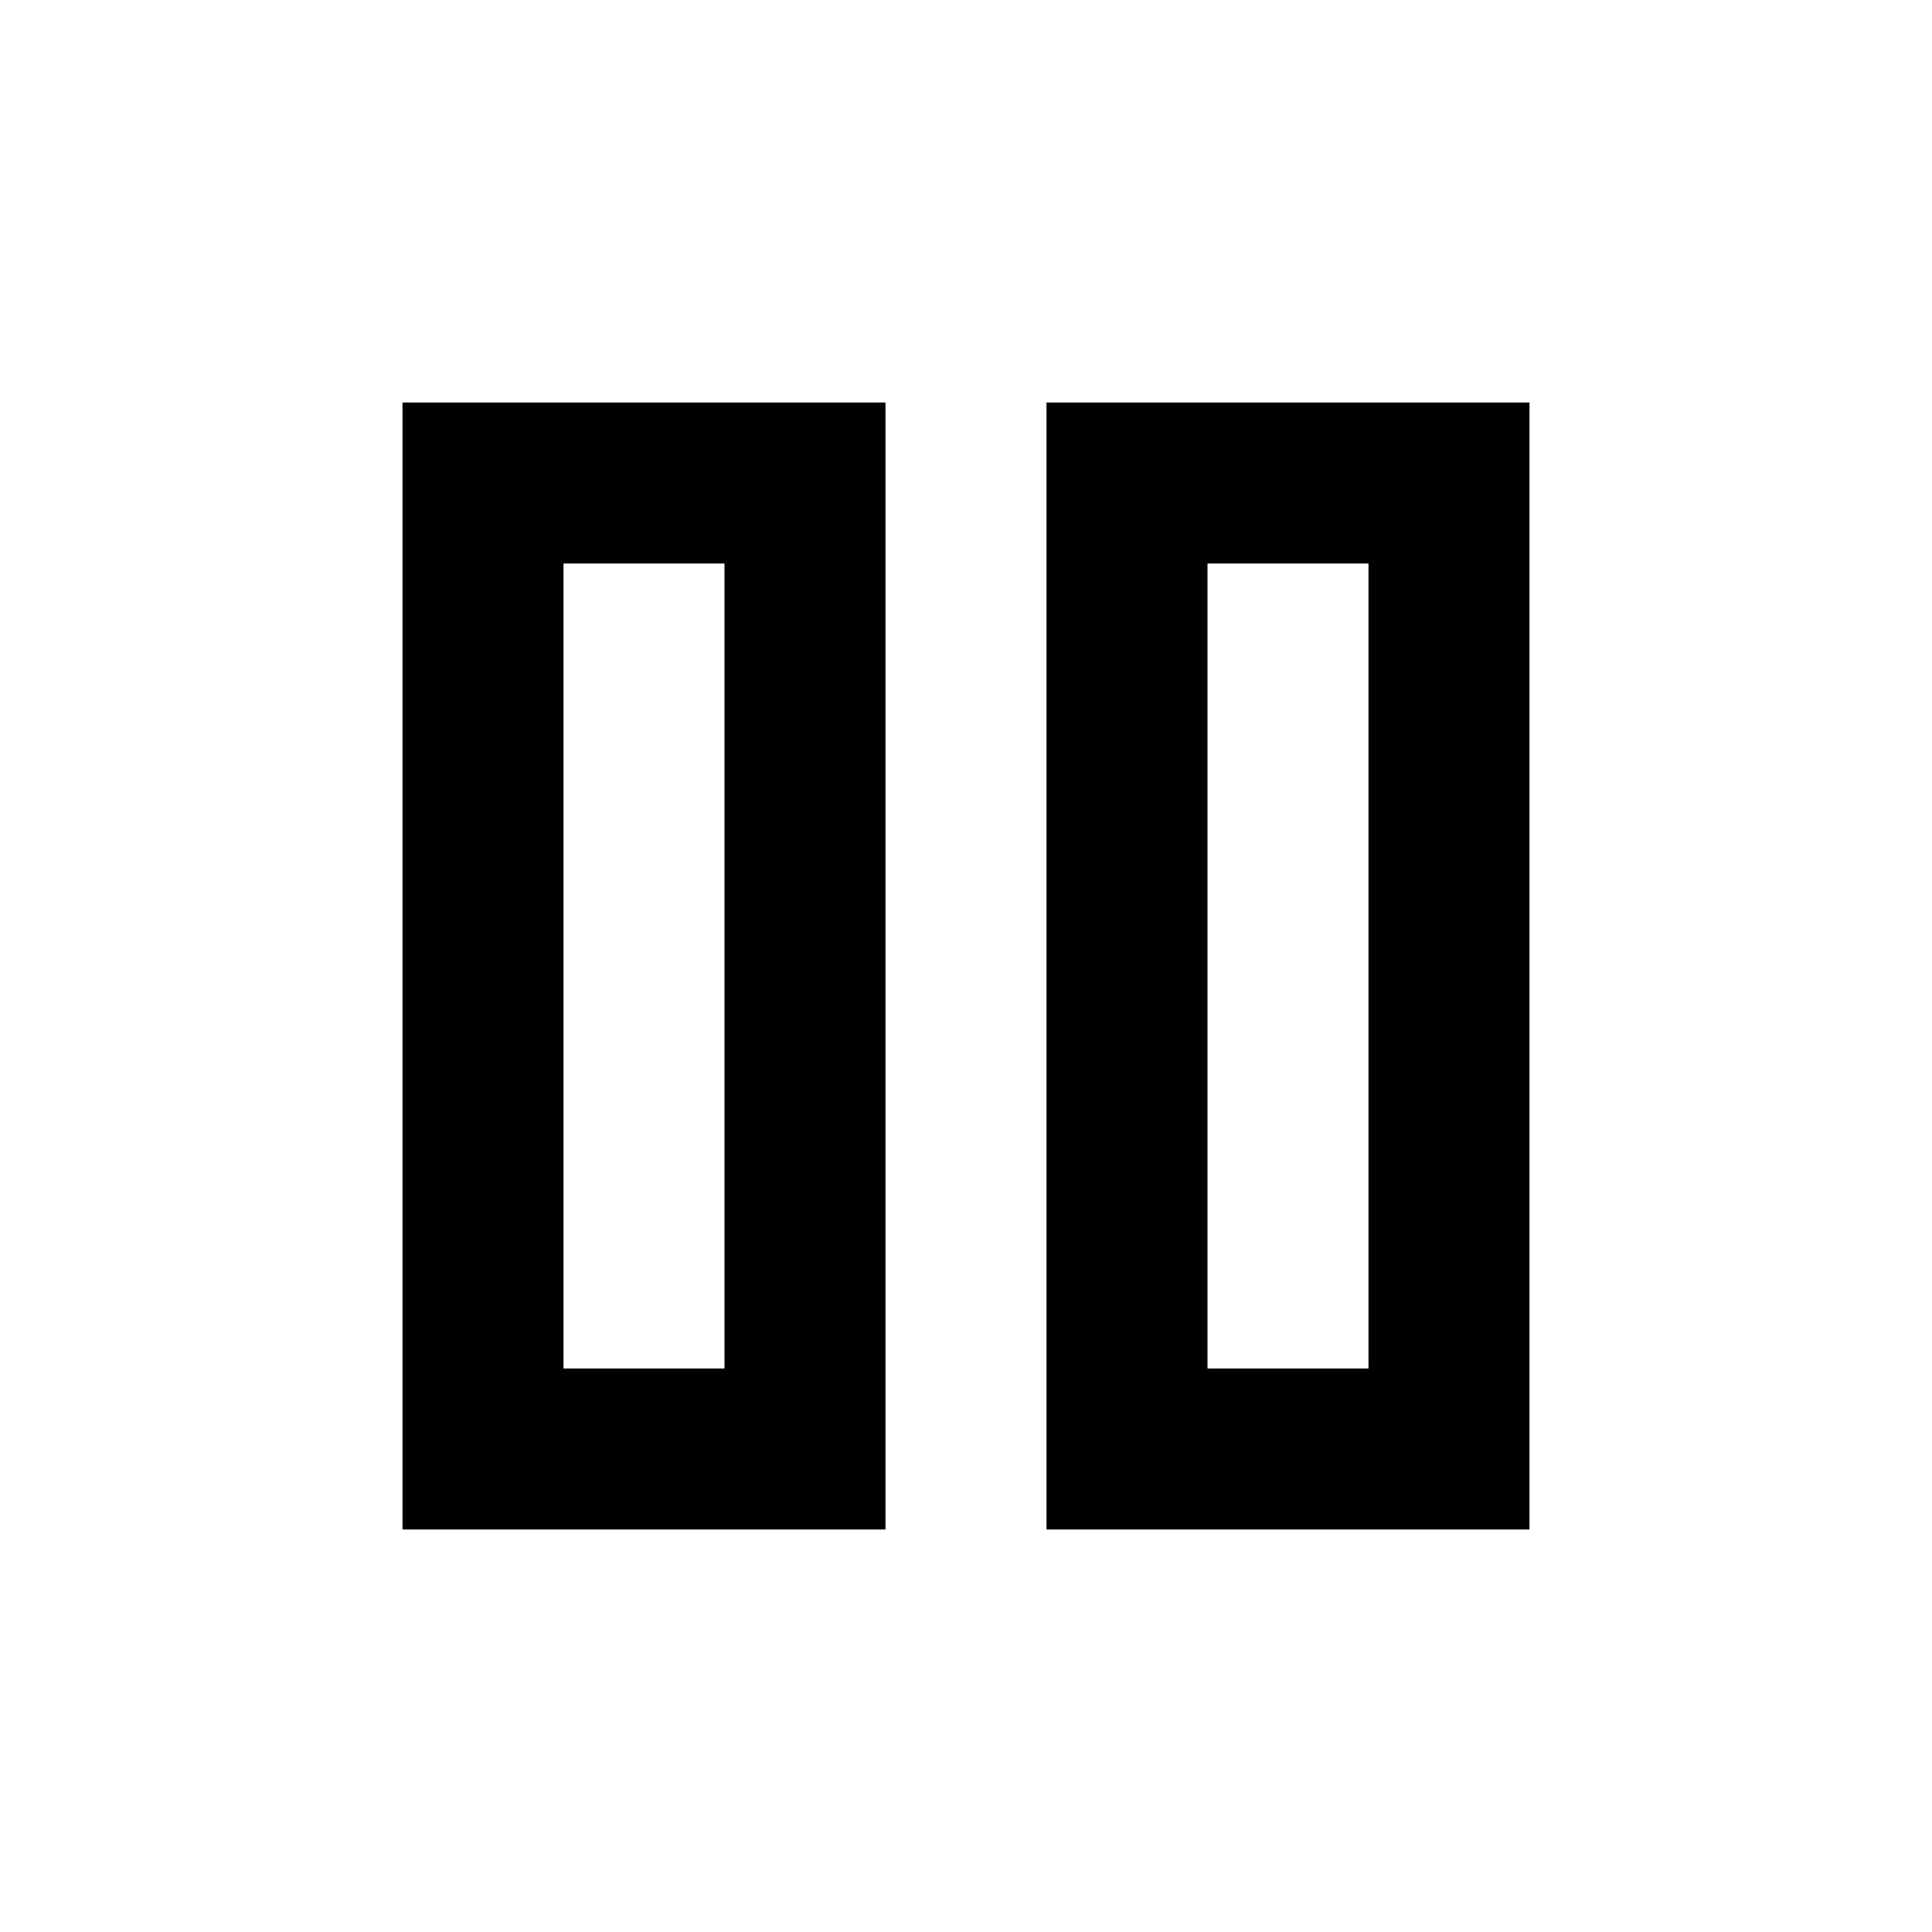
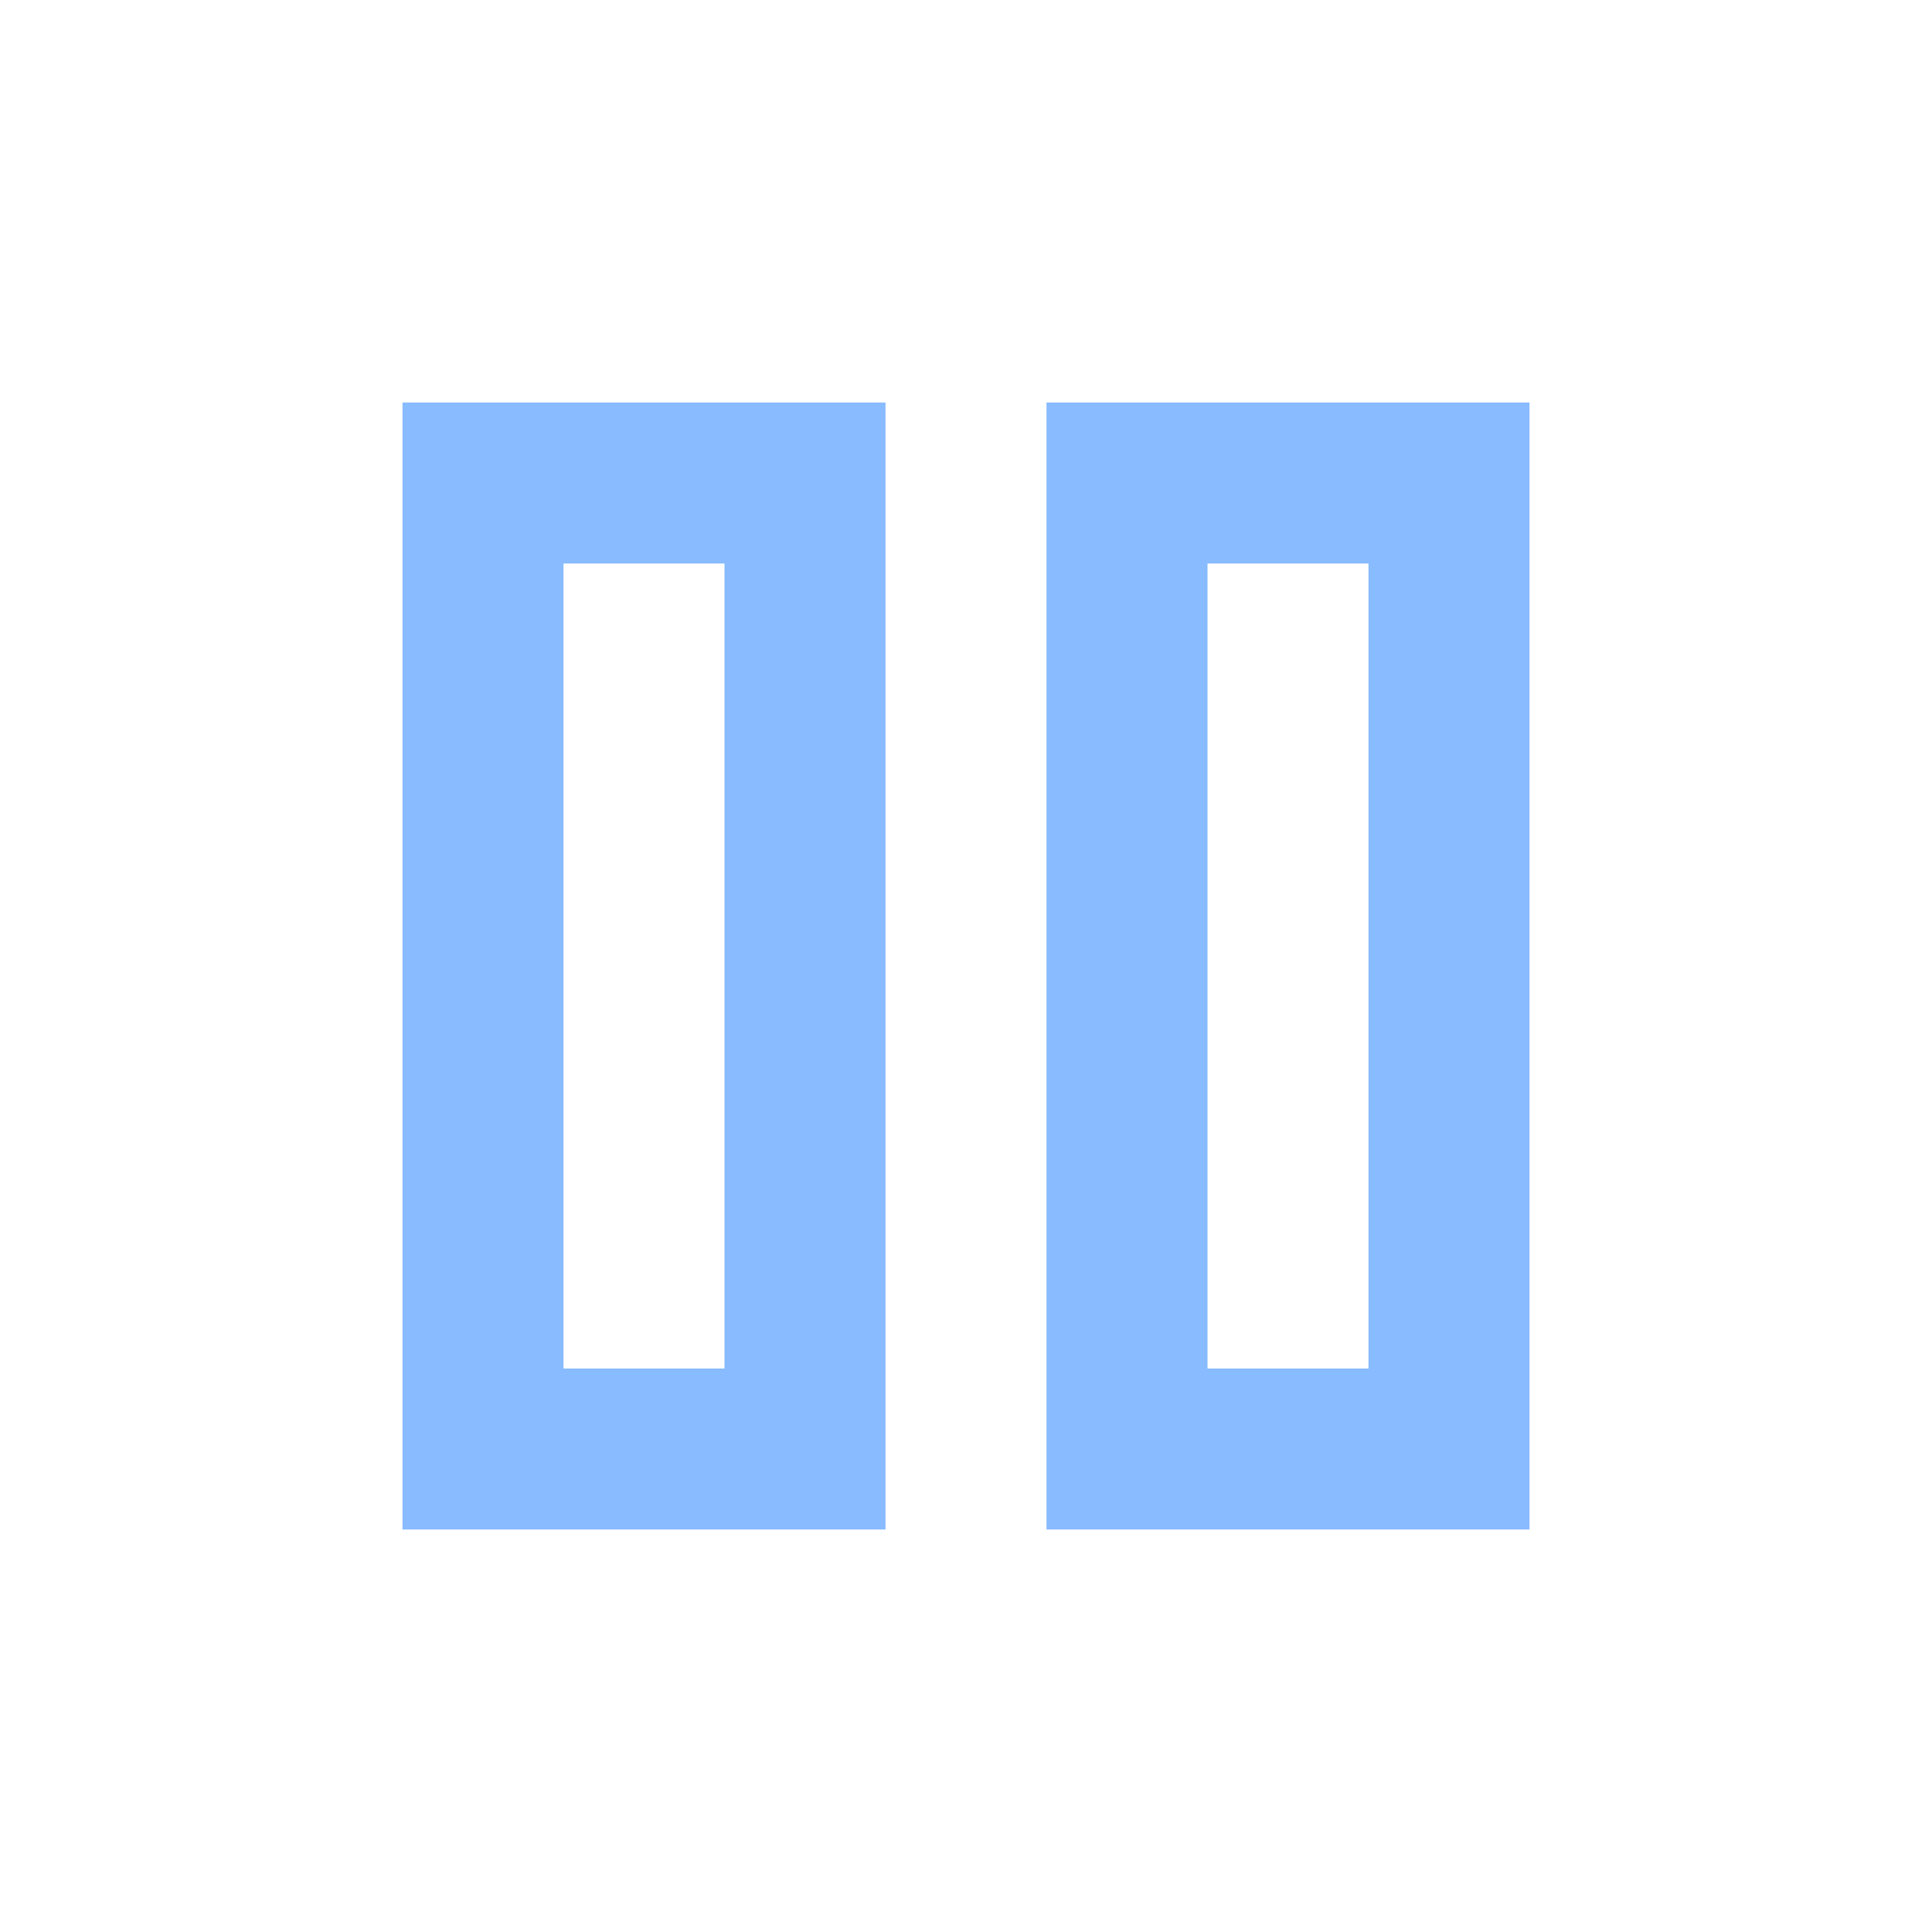
- <svg xmlns="http://www.w3.org/2000/svg" height="16" viewBox="0 -960 960 960" width="16">
+ <svg xmlns="http://www.w3.org/2000/svg" height="16" viewBox="0 -960 960 960" width="16" style="fill:#8bf">
  <path d="M520-200v-560h240v560H520Zm-320 0v-560h240v560H200Zm400-80h80v-400h-80v400Zm-320 0h80v-400h-80v400Zm0-400v400-400Zm320 0v400-400Z" />
</svg>
